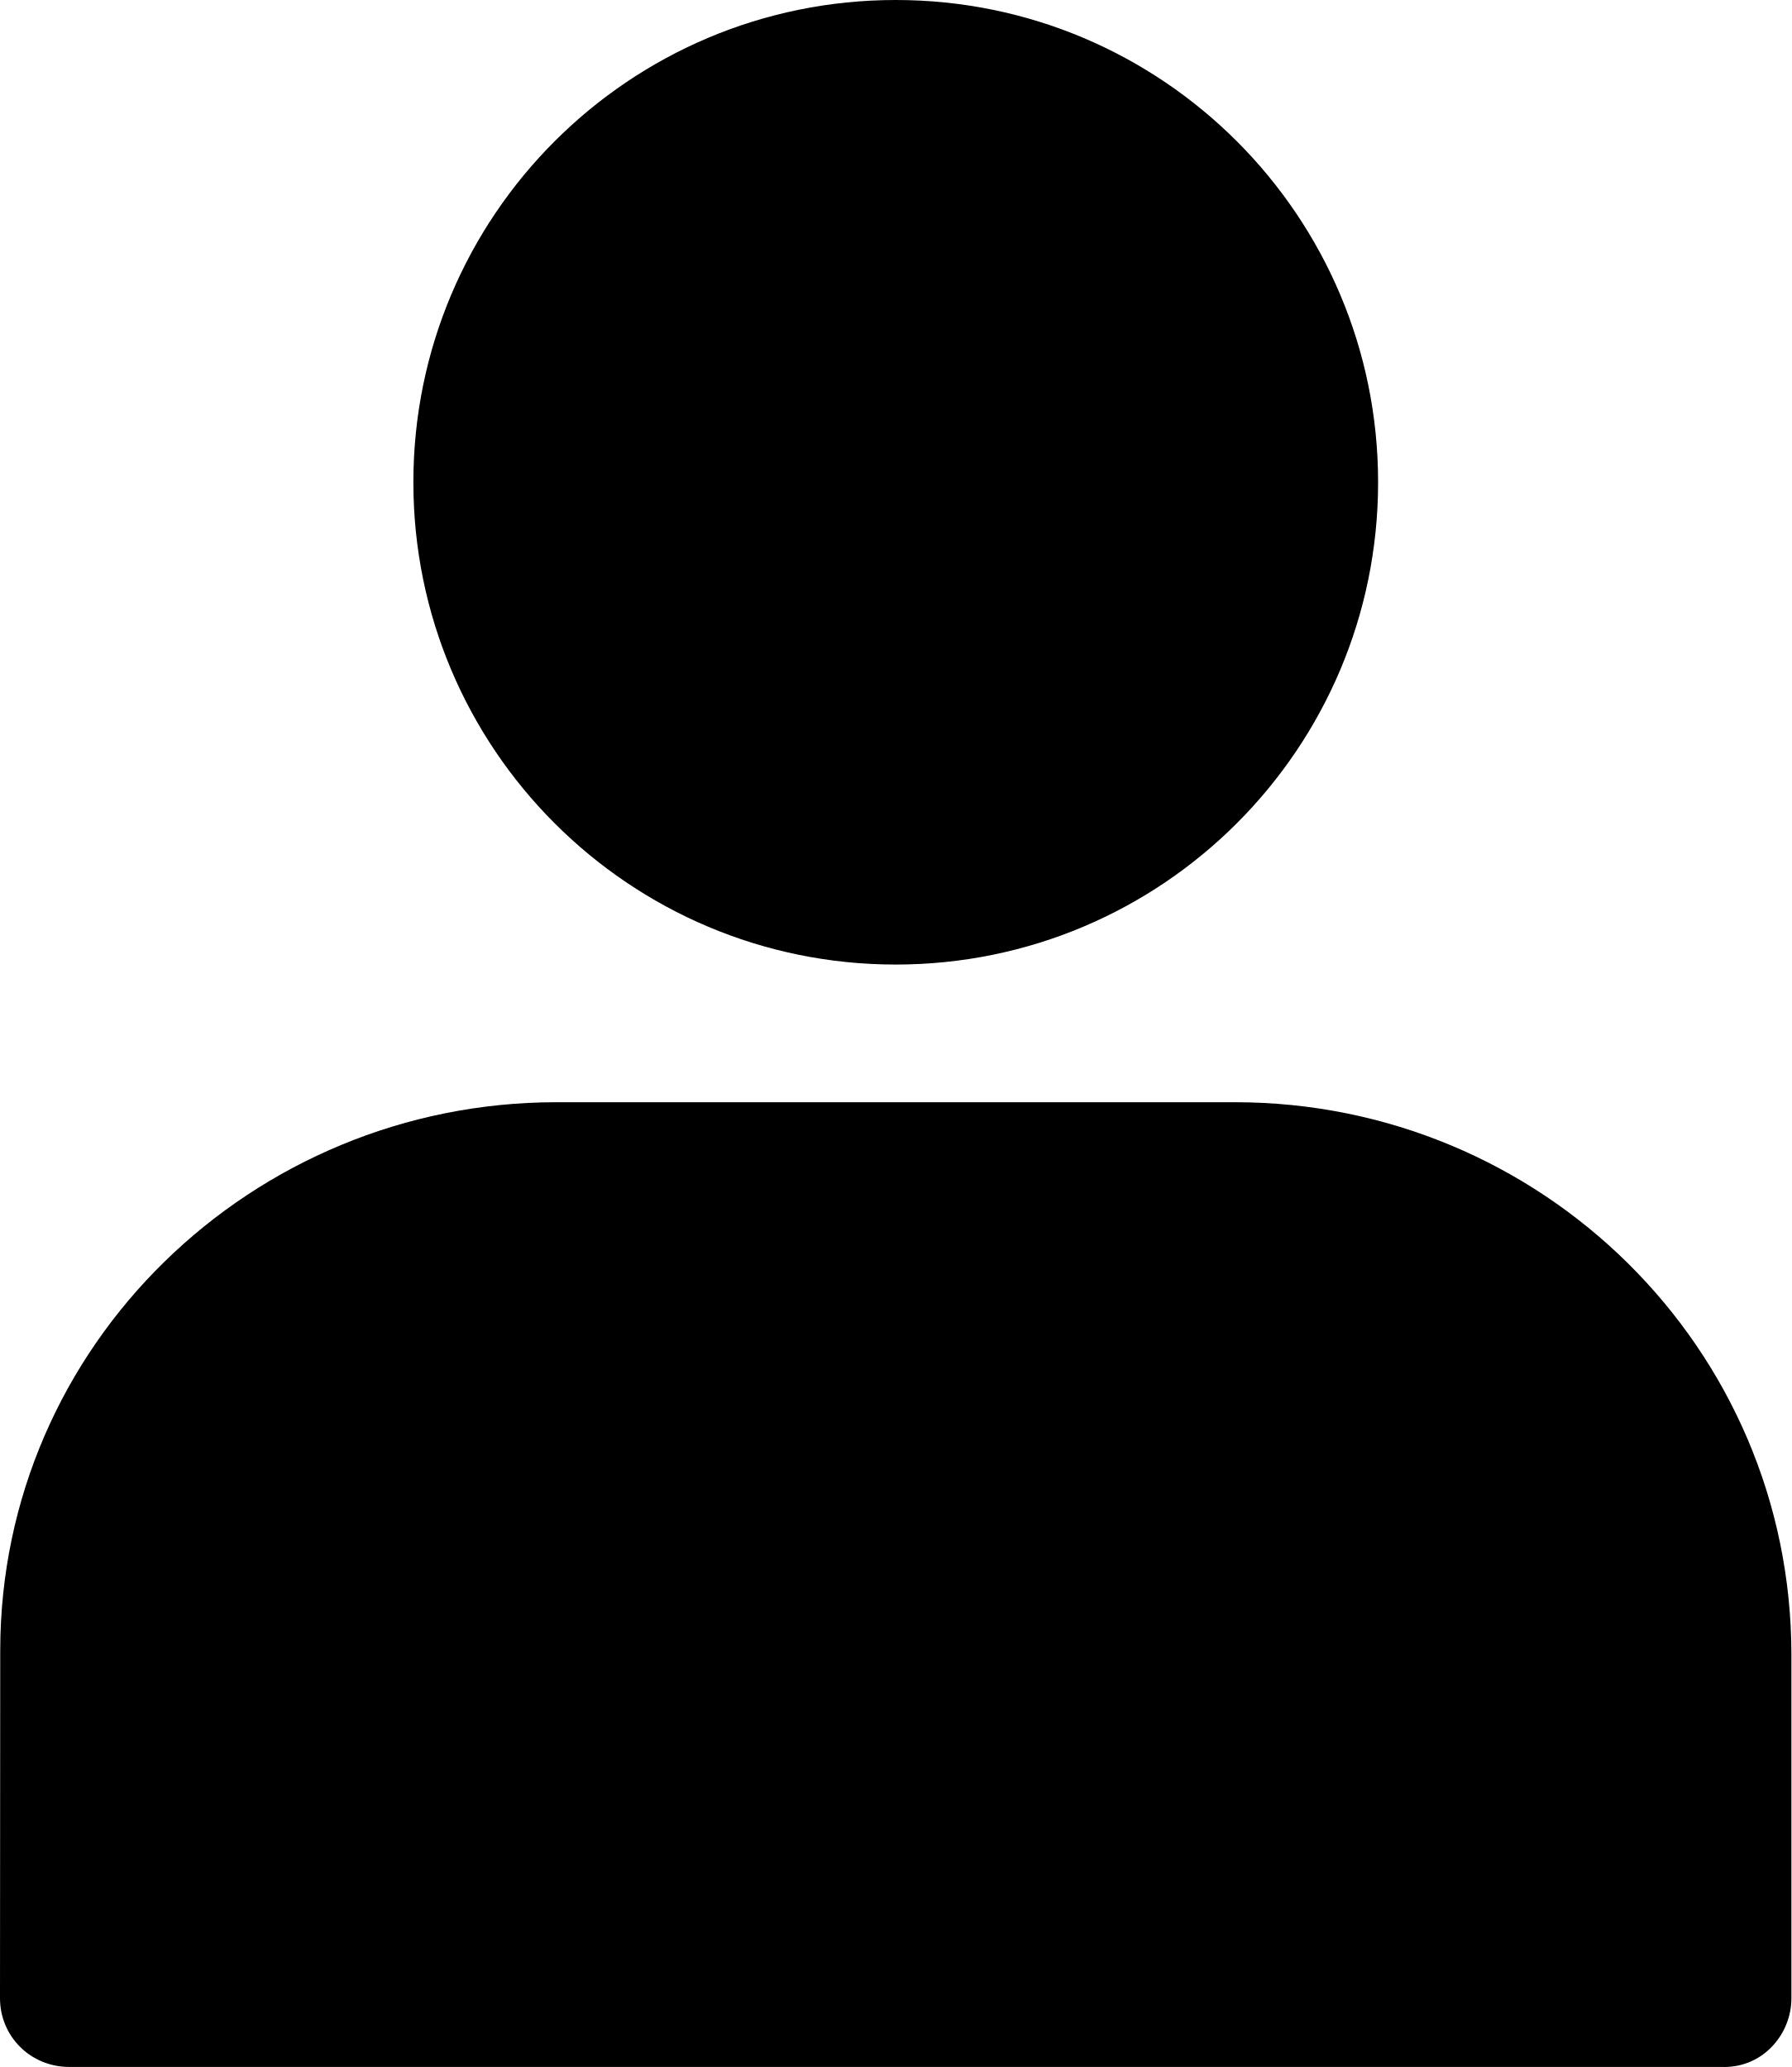
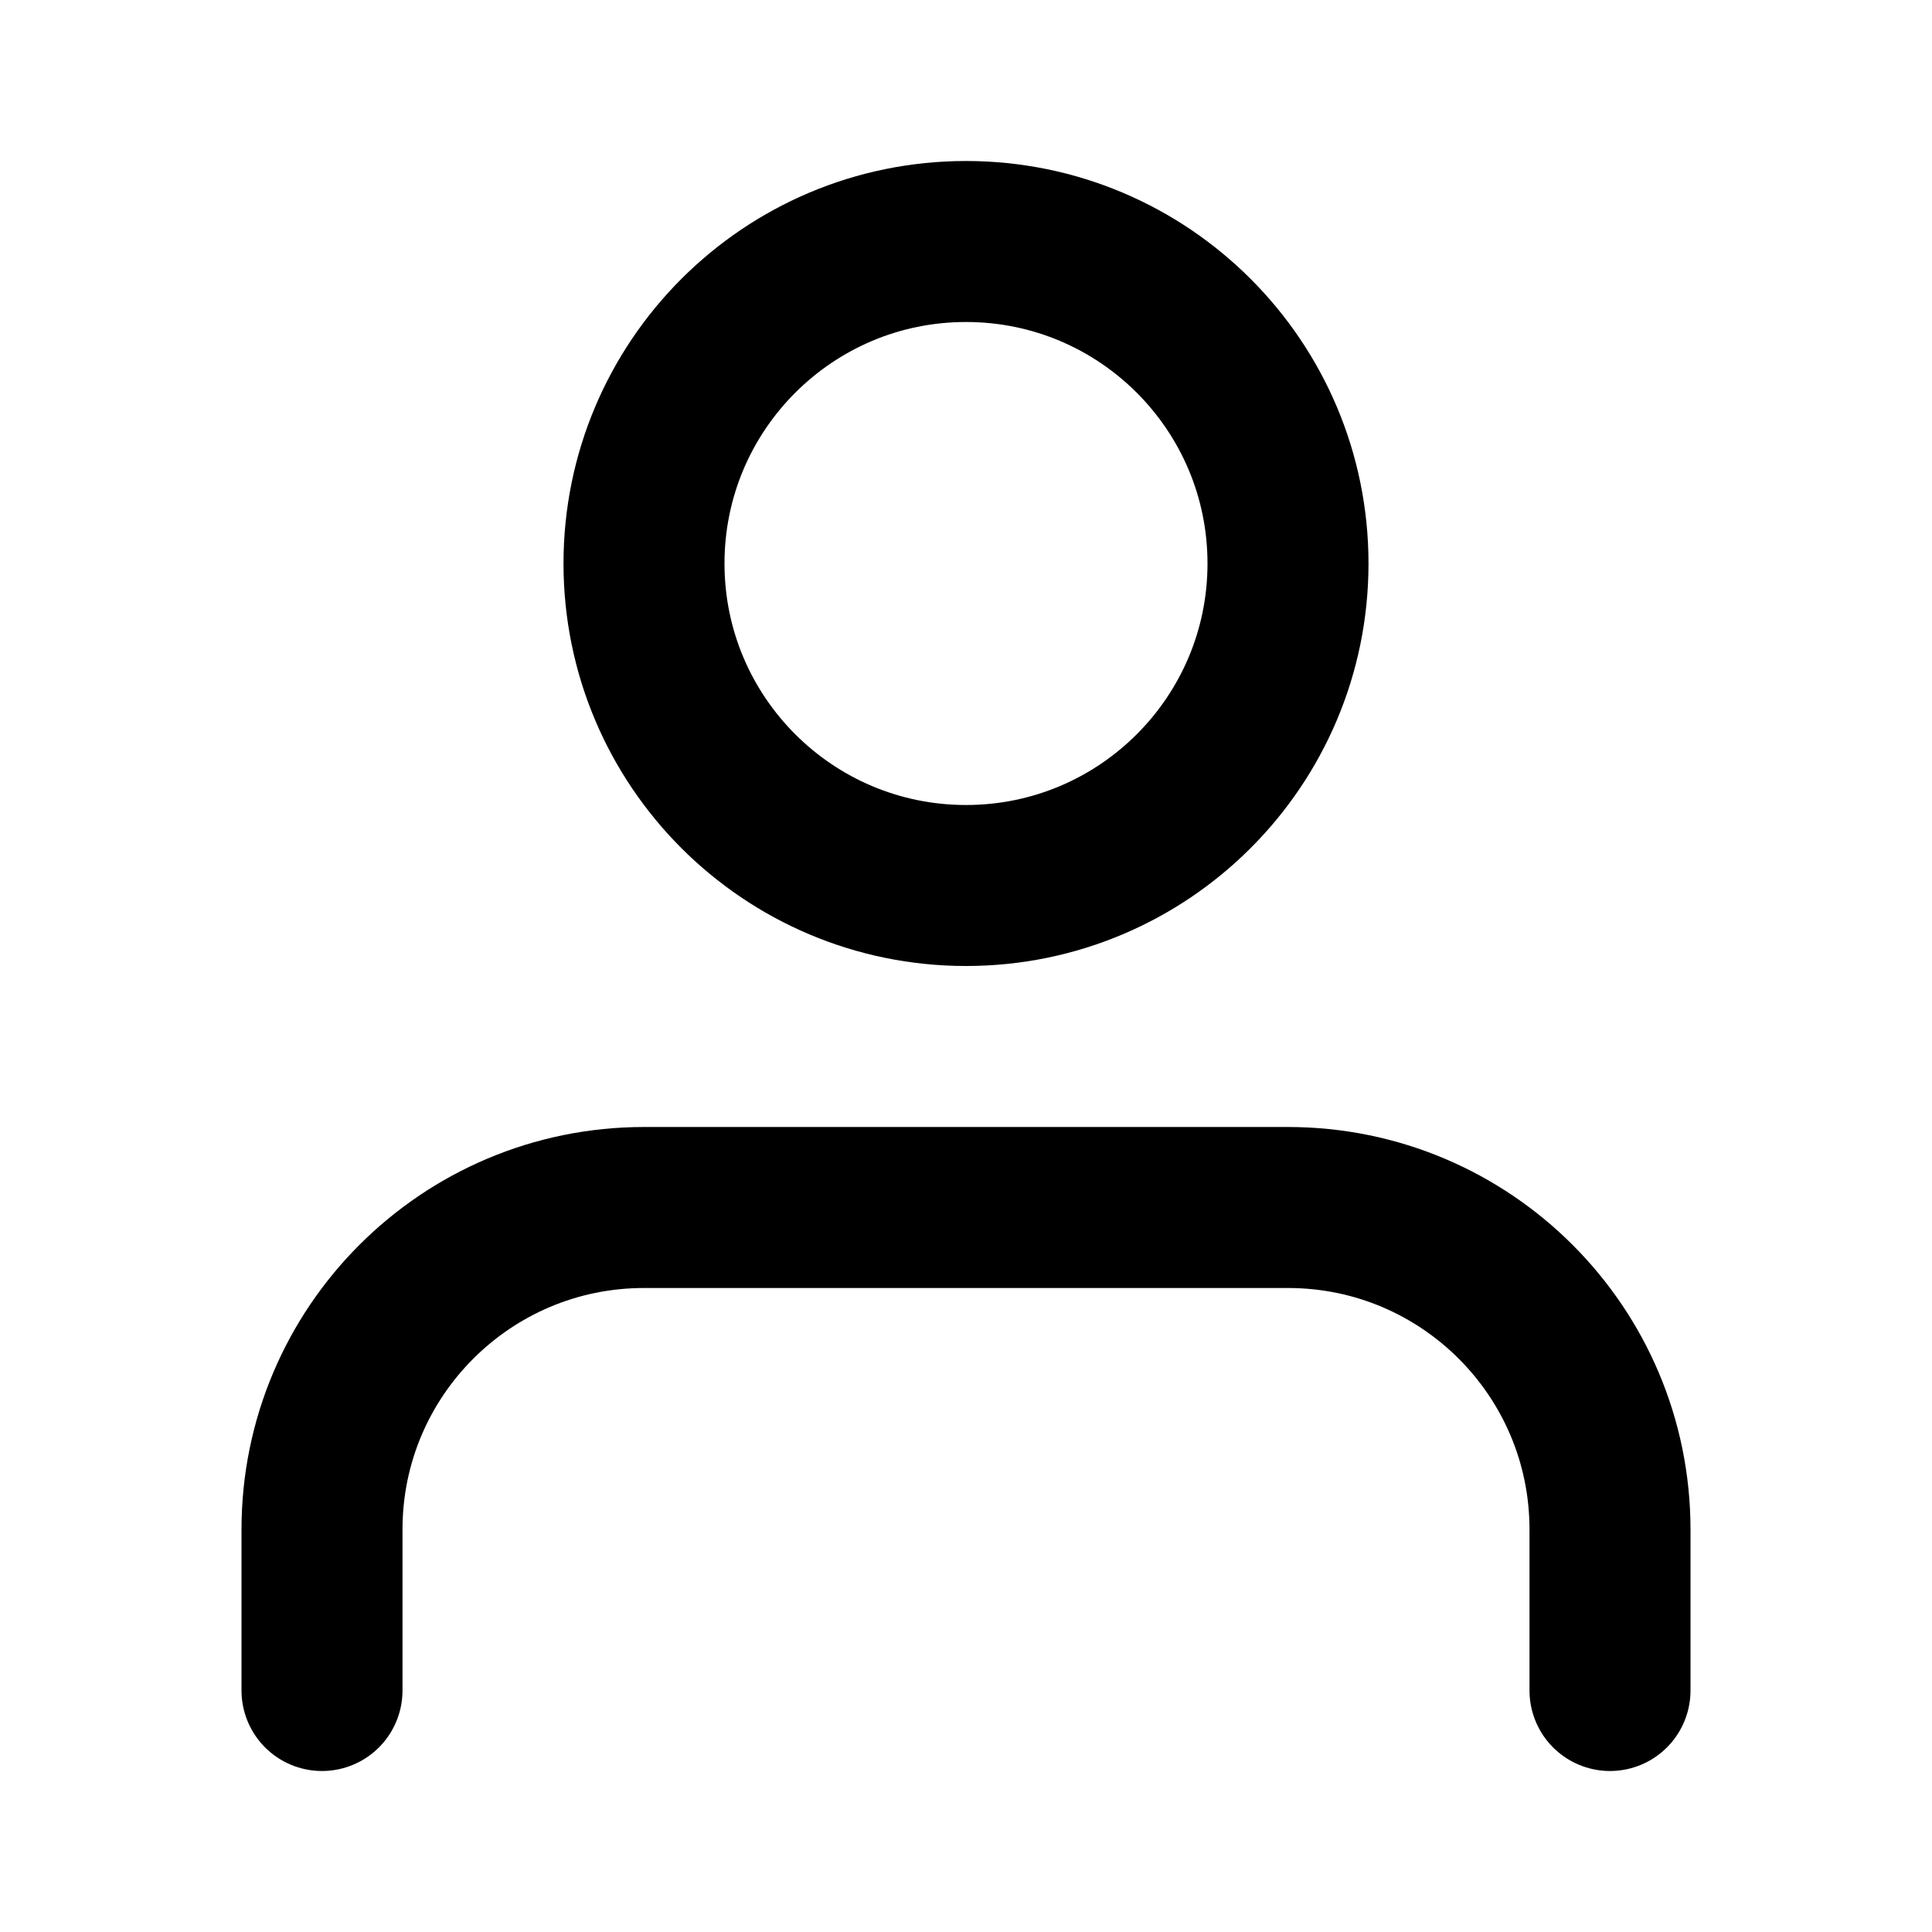
- <svg xmlns="http://www.w3.org/2000/svg" id="Layer_2" data-name="Layer 2" viewBox="0 0 311.34 359.29">
-   <g id="Layer_1-2" data-name="Layer 1">
-     <g>
-       <path d="M299.62,359.28H12.08C5.24,359.29,0,353.91,0,347.33l.04-60.46c.04-53.05,43.78-95.28,96.67-95.28h117.9c53.24,0,96.71,42.68,96.72,96.04v59.72c.01,6.05-4.72,11.94-11.71,11.94Z" />
-       <circle cx="155.67" cy="83.83" r="83.83" />
-     </g>
-   </g>
+ <svg width="24" height="24" viewBox="0 0 24 24" fill="none" stroke="currentColor" stroke-width="2" stroke-linecap="round" stroke-linejoin="round">
+   <path d="M20 21v-2a4 4 0 0 0-4-4H8a4 4 0 0 0-4 4v2" />
+   <circle cx="12" cy="7" r="4" />
</svg>
